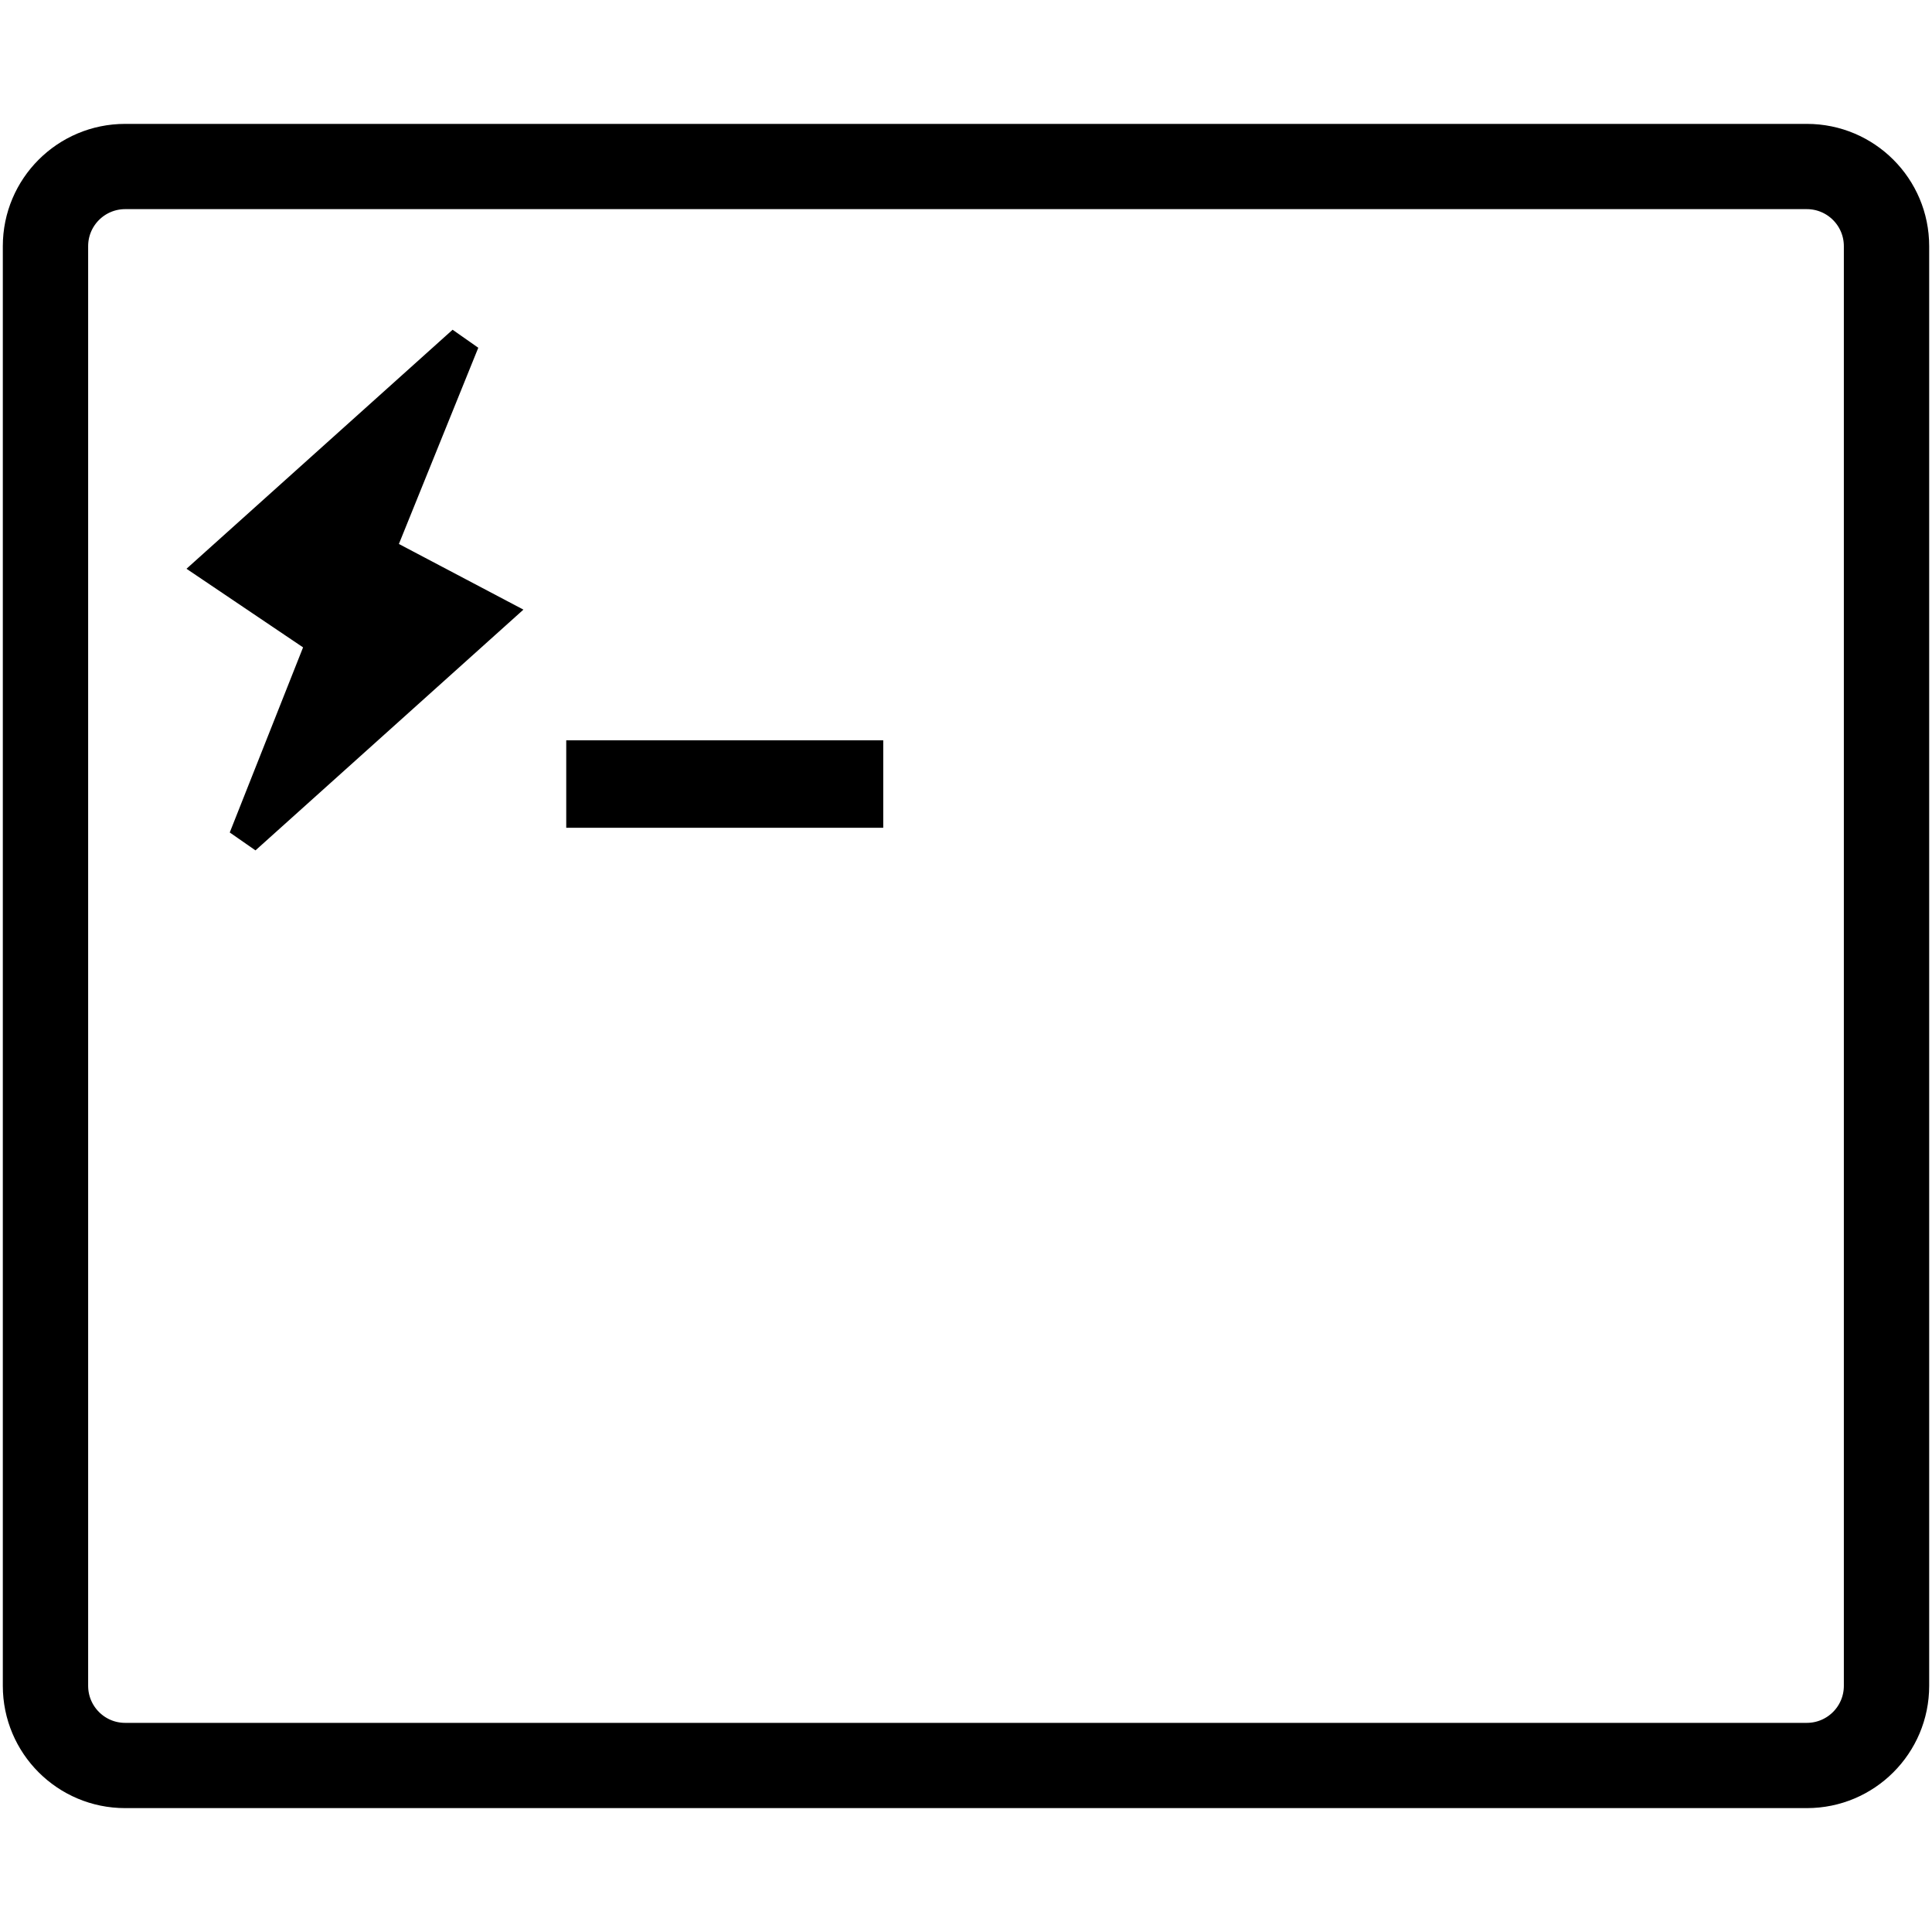
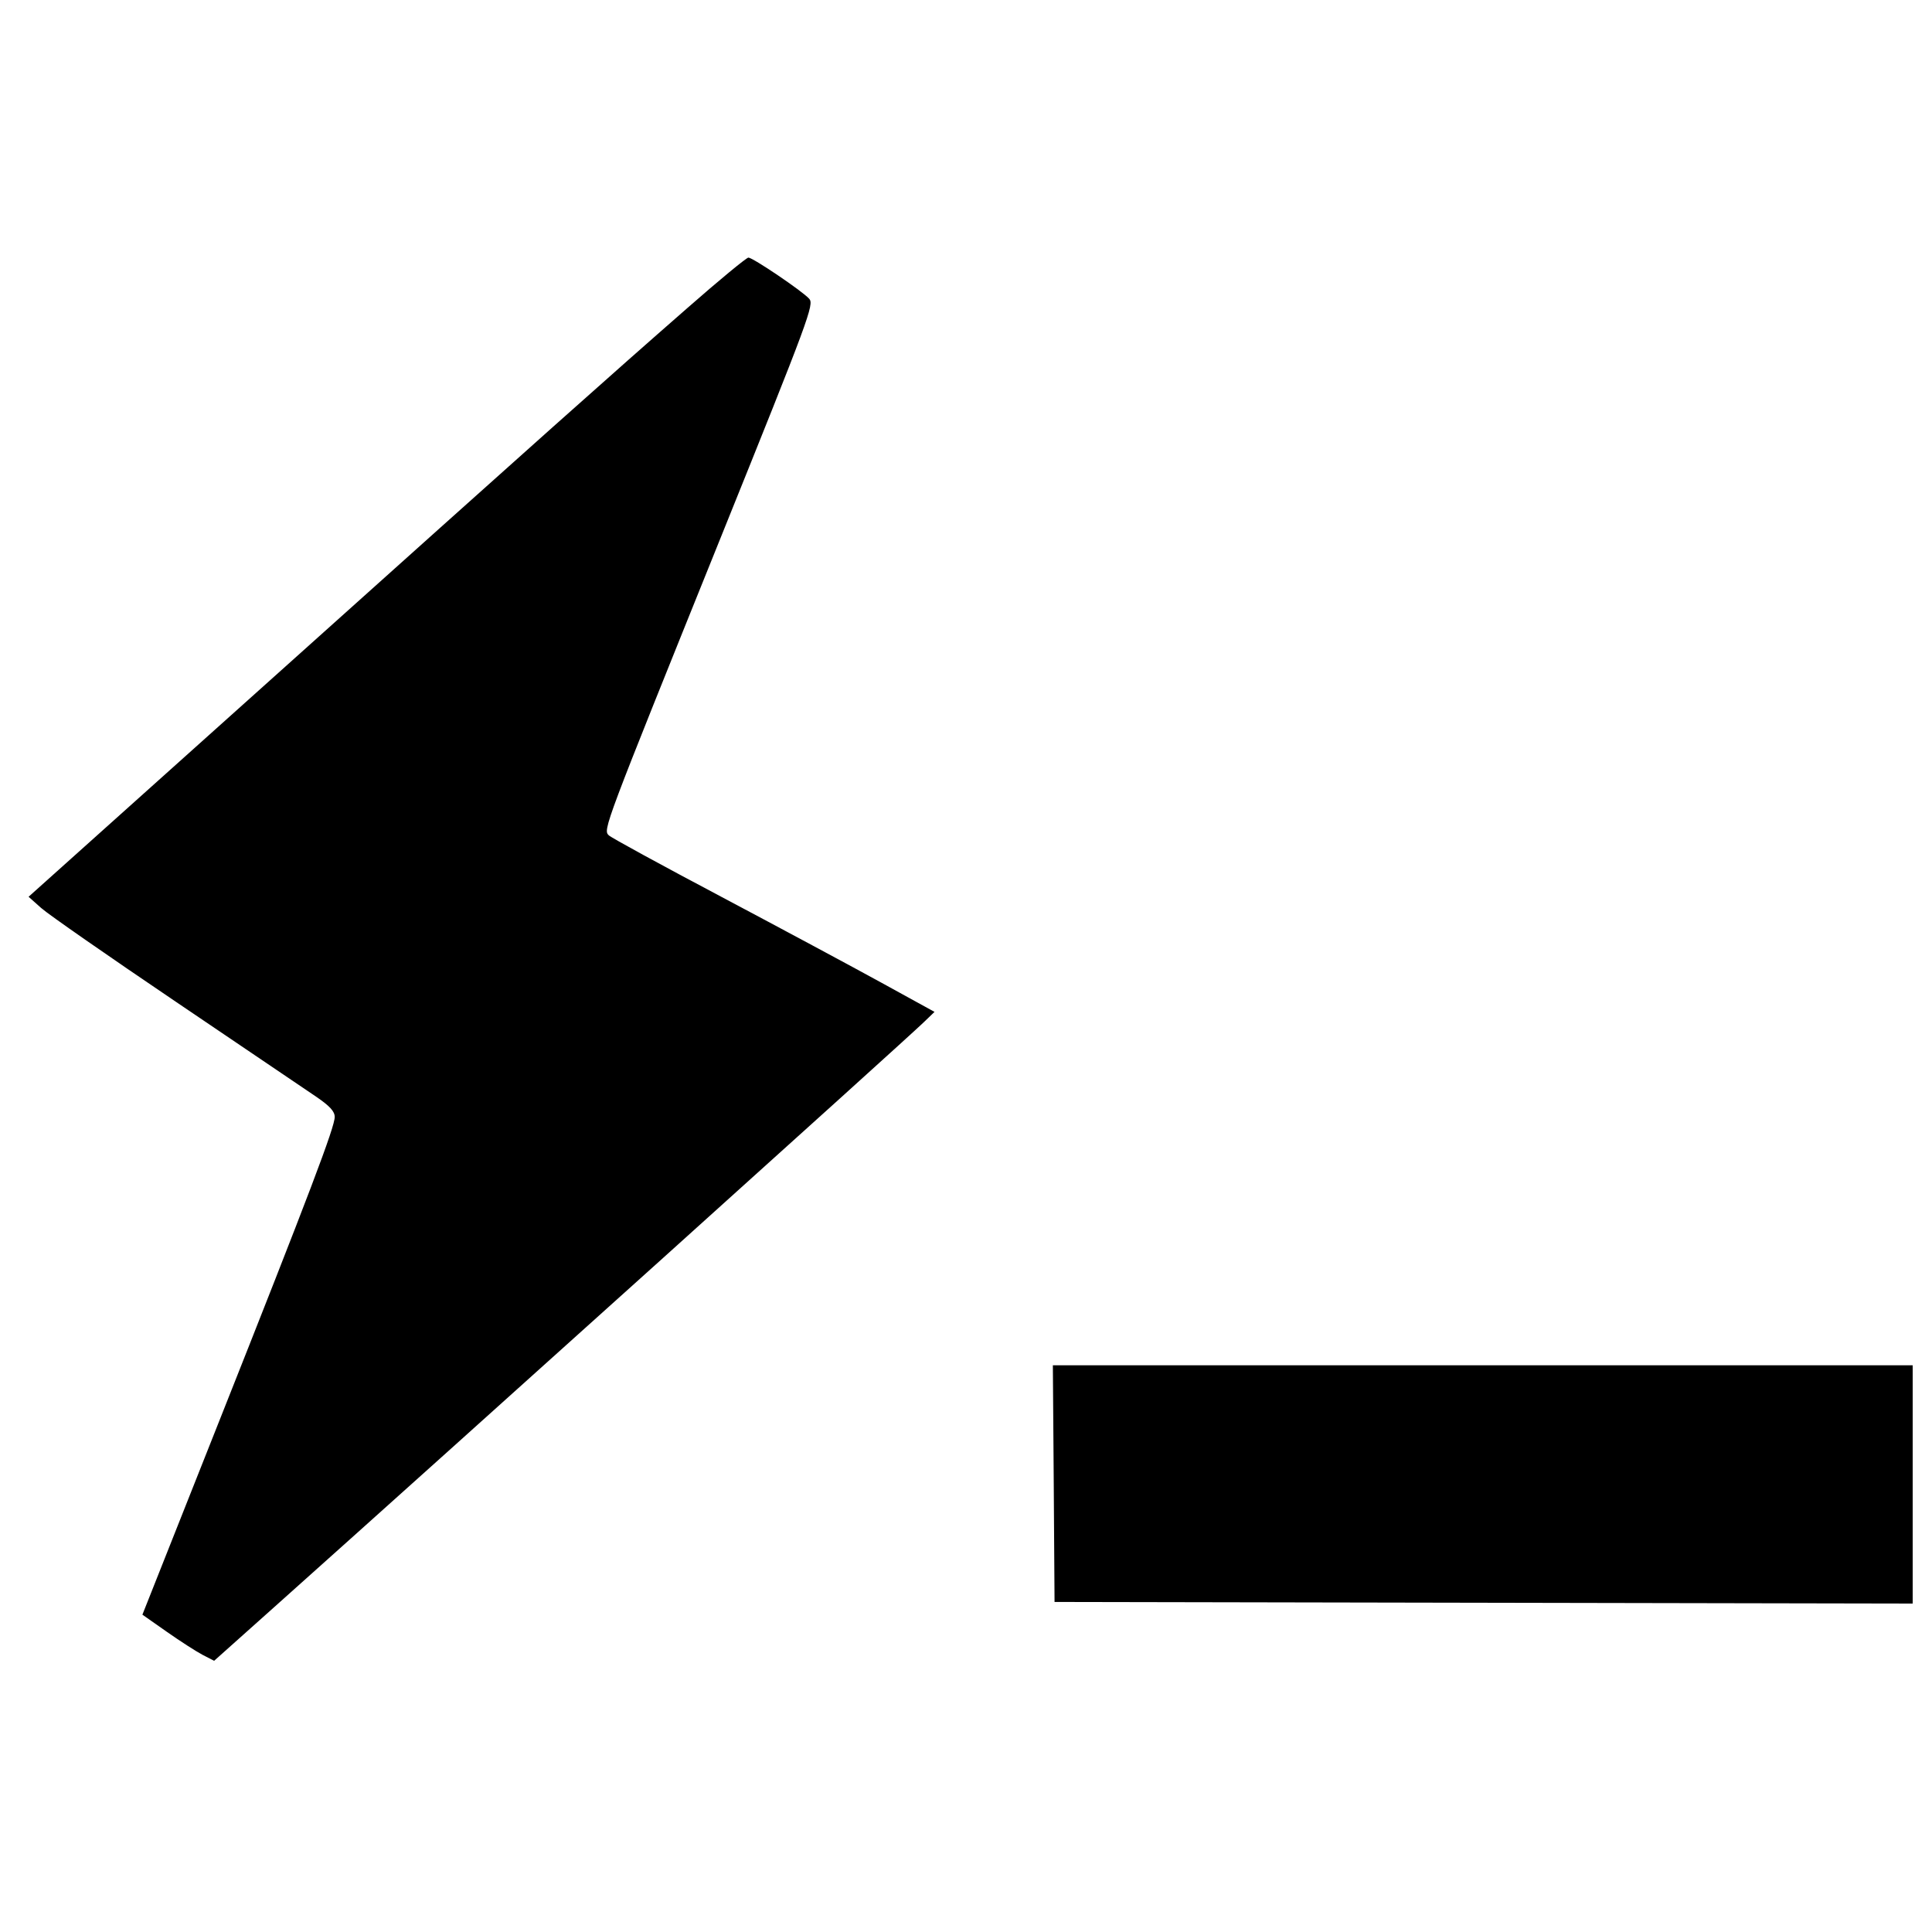
- <svg xmlns="http://www.w3.org/2000/svg" viewBox="0 0 24 24" width="24" height="24">
-   <path d="M.235 3.058c0-.729.591-1.319 1.319-1.319h20.892c.728 0 1.319.59 1.319 1.319v17.884c0 .729-.591 1.319-1.319 1.319H1.554c-.728 0-1.319-.59-1.319-1.319V3.058Zm.66 0v17.884c0 .364.295.66.659.66h20.892a.66.66 0 0 0 .659-.66V3.058a.66.66 0 0 0-.659-.66H1.554a.66.66 0 0 0-.659.66Zm5.26 4.558L3.04 10.415l.97-2.449-1.369-.923 3.115-2.798L4.702 6.85l1.453.766Zm1.079 1.78h3.538v.687H7.234v-.687Z" style="stroke:#000;stroke-width:.4px" />
+ <svg xmlns="http://www.w3.org/2000/svg" width="24" height="24" viewBox="0 0 24 24">
+   <path d="M8.537 3.828 C 7.547 4.694,6.793 5.367,3.348 8.457 L 0.355 11.140 0.512 11.280 C 0.598 11.357,1.351 11.881,2.184 12.444 C 3.018 13.008,3.803 13.539,3.928 13.624 C 4.096 13.739,4.157 13.805,4.158 13.874 C 4.160 13.997,3.850 14.814,2.705 17.699 L 1.769 20.058 2.074 20.272 C 2.242 20.390,2.443 20.519,2.520 20.559 L 2.660 20.631 3.400 19.970 C 5.709 17.907,11.230 12.936,11.474 12.700 L 11.609 12.570 10.954 12.210 C 10.594 12.012,9.697 11.531,8.960 11.140 C 8.223 10.750,7.594 10.407,7.563 10.377 C 7.489 10.307,7.495 10.294,8.967 6.643 C 10.056 3.942,10.115 3.781,10.052 3.711 C 9.964 3.614,9.352 3.200,9.297 3.200 C 9.273 3.200,8.931 3.482,8.537 3.828 M13.090 18.430 L 13.100 19.900 18.430 19.910 L 23.760 19.920 23.760 18.440 L 23.760 16.960 18.420 16.960 L 13.079 16.960 13.090 18.430 " stroke="none" fill-rule="evenodd" />
</svg>
